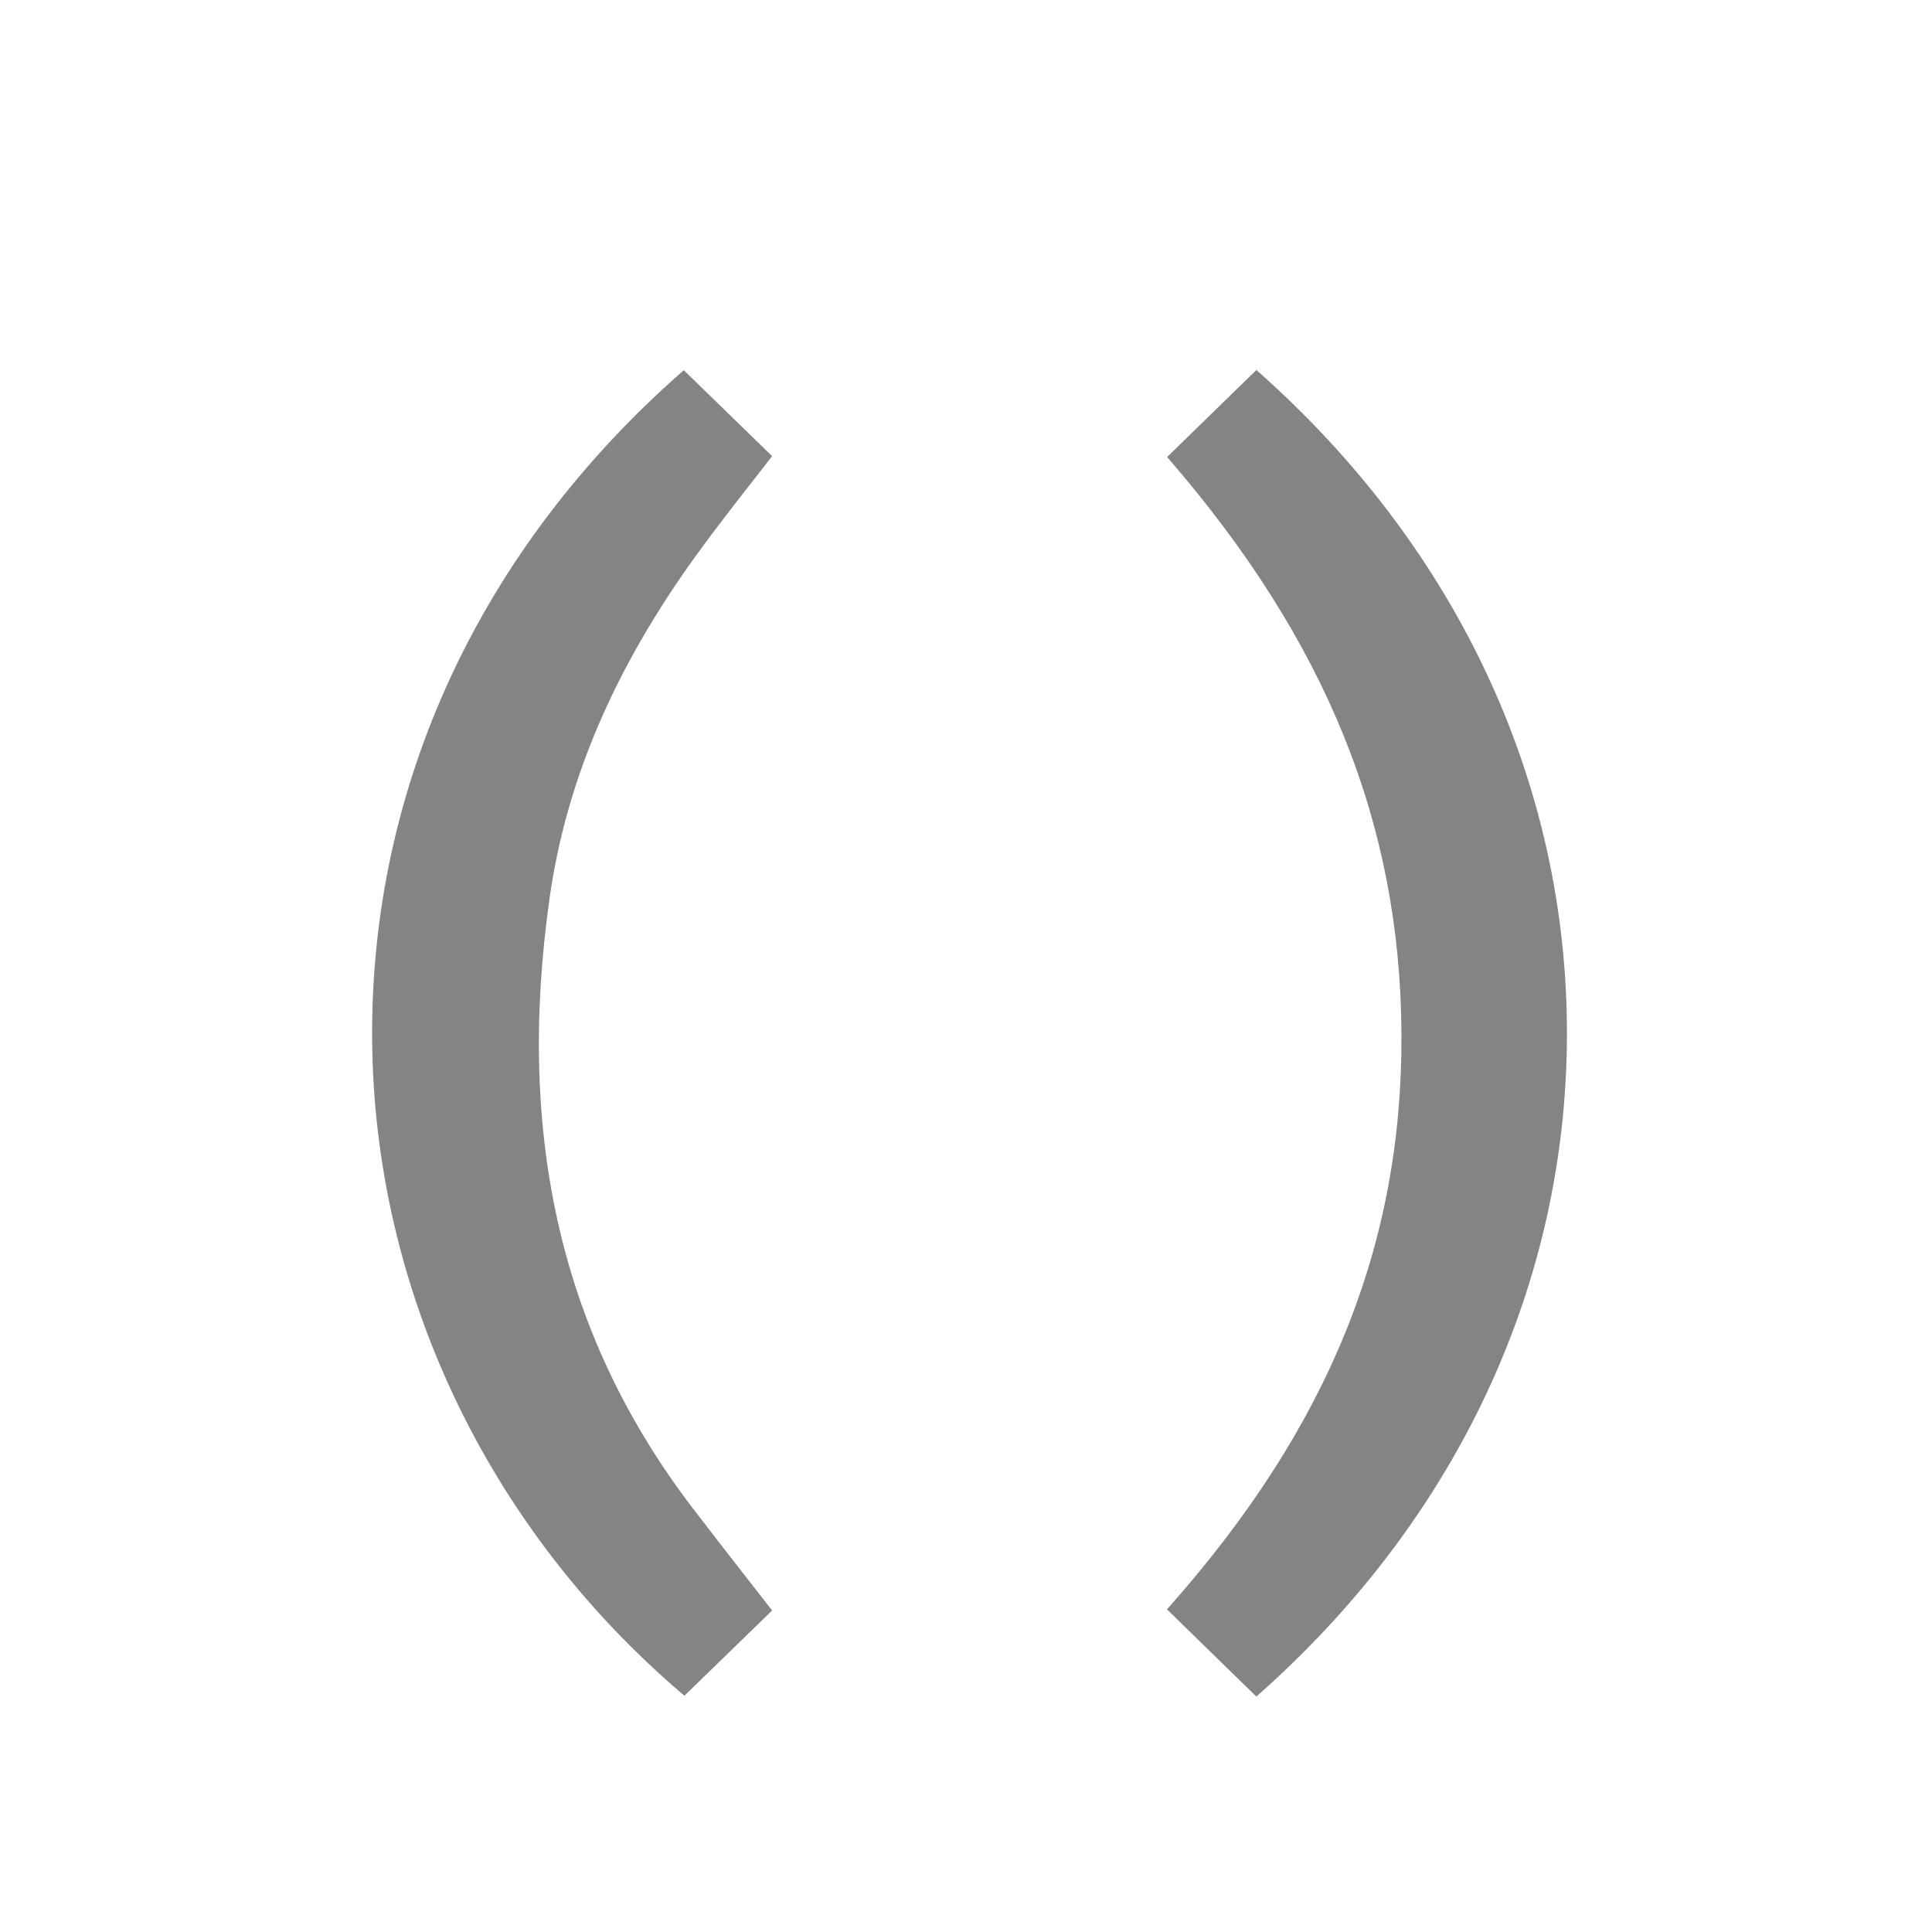
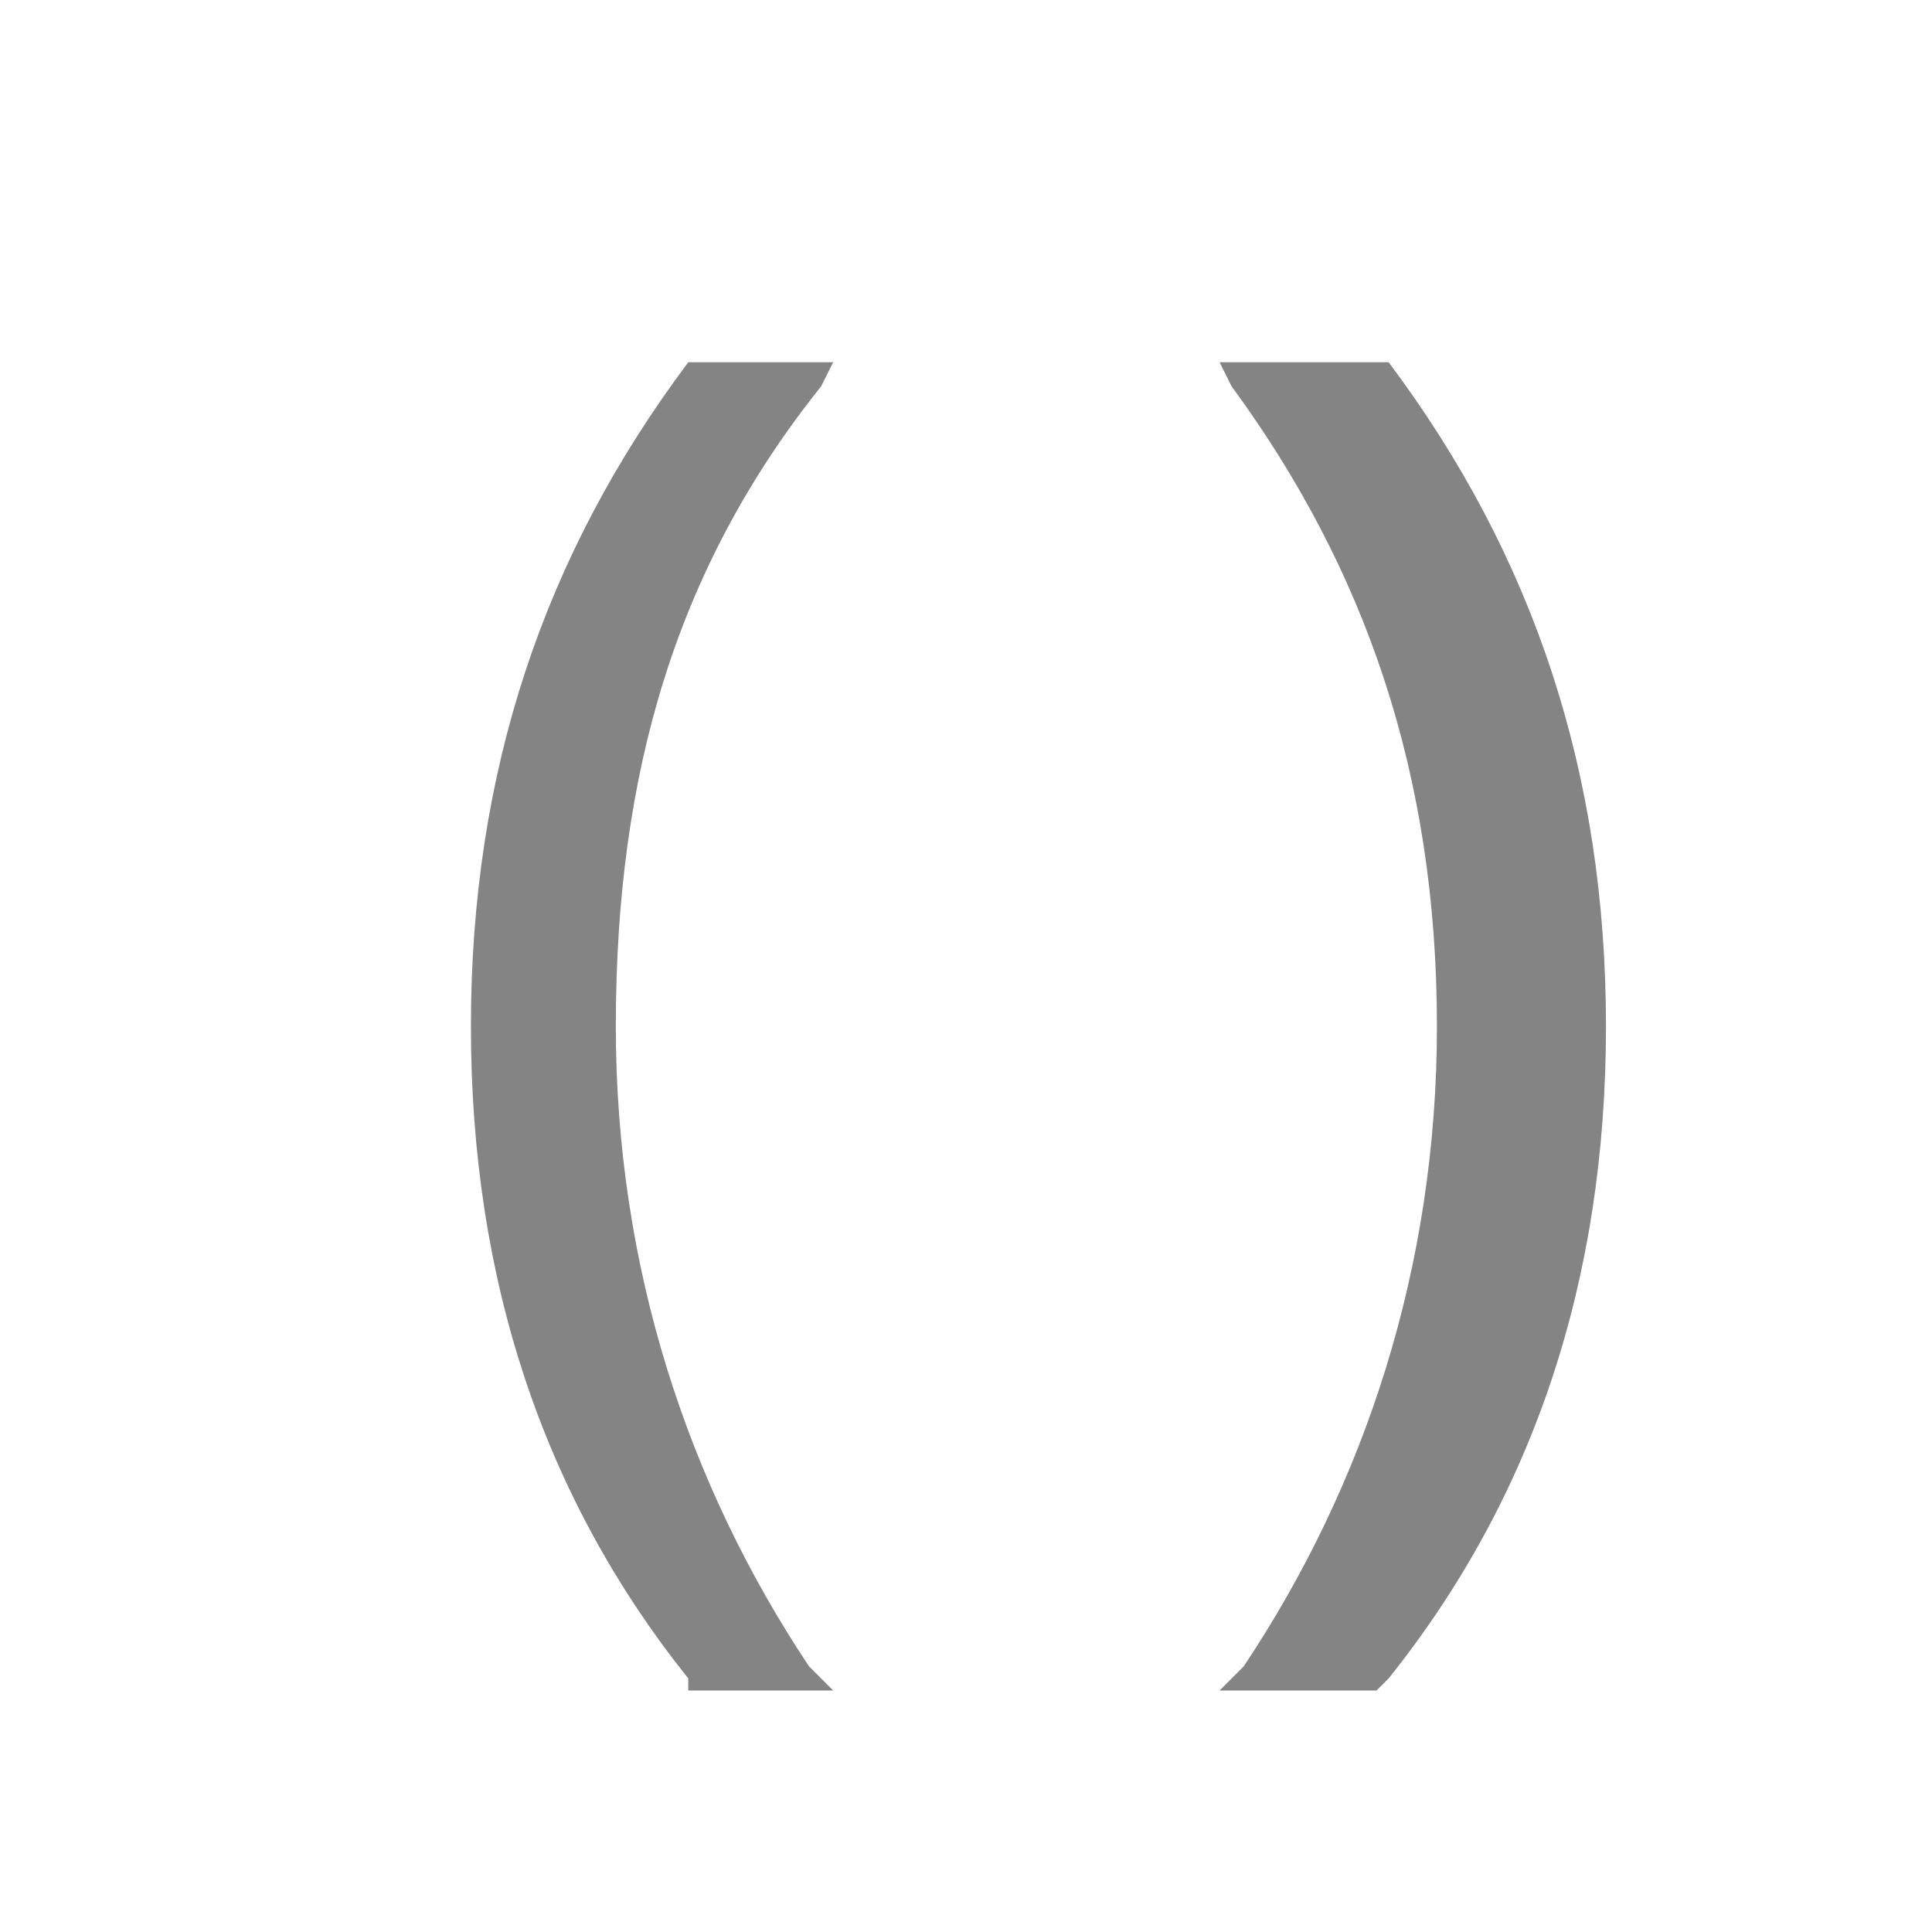
- <svg xmlns="http://www.w3.org/2000/svg" version="1.1" id="Layer_1" x="0px" y="0px" width="64px" height="64px" viewBox="0 0 64 64" enable-background="new 0 0 64 64" xml:space="preserve">
+ <svg xmlns="http://www.w3.org/2000/svg" version="1.1" id="Layer_1" x="0px" y="0px" width="16px" height="16px" viewBox="0 0 16 16" style="enable-background:new 0 0 16 16;" xml:space="preserve">
  <g>
-     <path fill="#848484" d="M22.596,56.108c-6.46-5.507-10.203-13.402-10.268-21.663c-0.066-8.393,3.573-16.247,10.248-22.115   l0.076-0.066l2.926,2.846l-0.519,0.667c-0.674,0.861-1.336,1.708-1.969,2.581c-2.734,3.768-4.331,7.492-4.883,11.385   c-1.127,7.945,0.417,14.55,4.722,20.193c0.646,0.845,1.299,1.685,1.97,2.543l0.678,0.87l-2.904,2.824L22.596,56.108z" />
-     <path fill="#848484" d="M38.657,53.312l0.061-0.069c5.298-5.973,7.747-12.011,7.707-19.003c-0.038-6.945-2.484-12.993-7.703-19.031   l-0.061-0.069l2.958-2.883l0.076,0.067c6.589,5.848,10.216,13.632,10.212,21.917c-0.004,8.286-3.632,16.062-10.215,21.893   L41.617,56.2L38.657,53.312z" />
+     <path style="fill:#848484;" d="M5.1,8.5c0-2.1,0.5-3.8,1.7-5.3L6.9,3H6.7H5.8H5.7l0,0C4.5,4.6,3.9,6.4,3.9,8.5s0.6,3.9,1.8,5.4V14   l0,0h0.9h0.3l-0.2-0.2C5.7,12.3,5.1,10.5,5.1,8.5z" />
+   </g>
+   <g>
+     <path style="fill:#848484;" d="M10.3,13.8L10.1,14h0.3h0.9h0.1l0.1-0.1c1.2-1.5,1.8-3.3,1.8-5.4S12.7,4.6,11.5,3l0,0h-0.1h-1.1   h-0.2l0.1,0.2c1.1,1.5,1.7,3.2,1.7,5.3C11.9,10.5,11.3,12.3,10.3,13.8z" />
  </g>
</svg>
